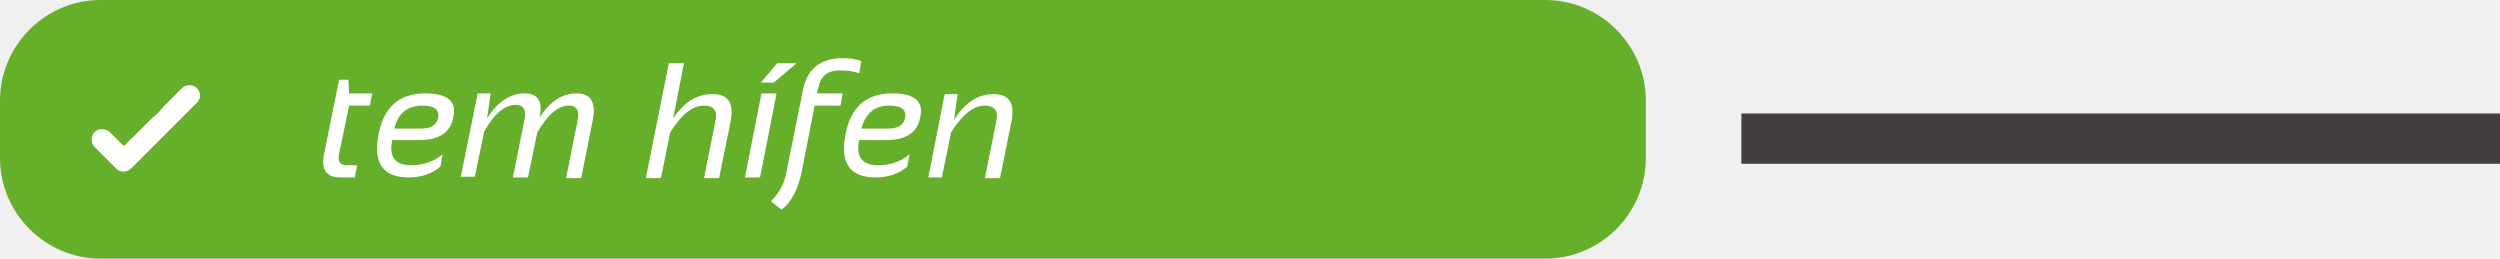
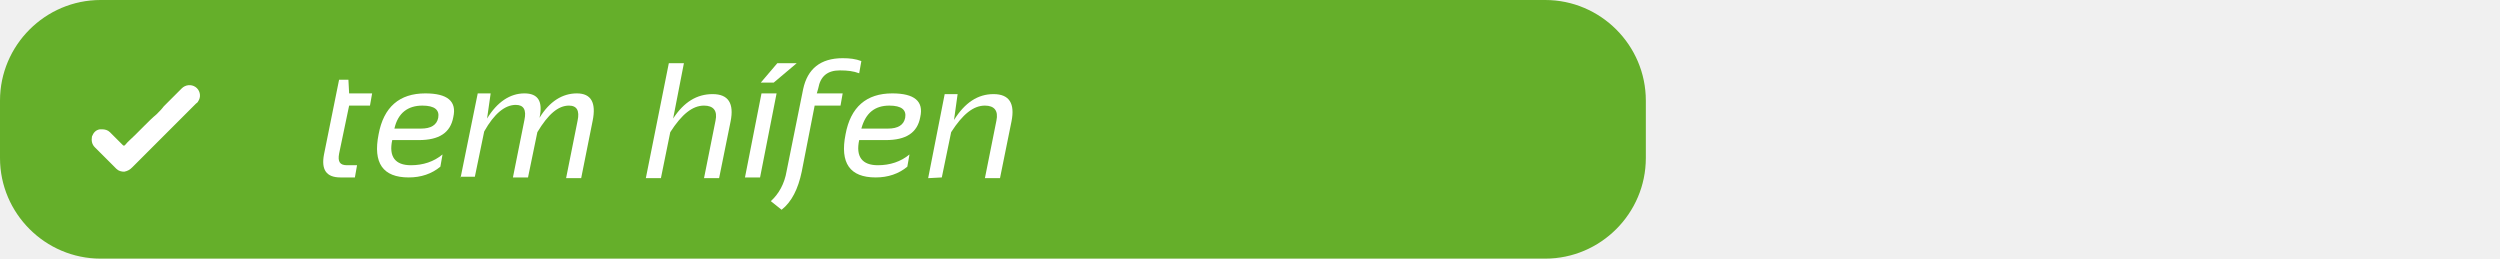
- <svg xmlns="http://www.w3.org/2000/svg" width="348" height="36" viewBox="0 0 348 36" fill="none">
-   <g clip-path="url(#clip0_133_29)">
-     <path d="M242.4 19.3H348" stroke="#433F3F" stroke-width="7" />
-     <path d="M0 14C0 6.3 6.3 0 14 0H215.1C222.8 0 229.1 6.3 229.1 14V22C229.1 29.7 222.8 36 215.1 36H14C6.3 36 0 29.7 0 22V14Z" fill="#65AF2A" />
-     <path d="M47.2 11.1H48.5L48.6 13H51.8L51.5 14.7H48.6L47.2 21.4C47 22.5 47.3 23 48.3 23H49.7L49.4 24.7H47.4C45.4 24.7 44.7 23.6 45.1 21.5L47.2 11.1Z" fill="white" />
-     <path d="M59.2 13C62.3 13 63.6 14.1 63.1 16.3C62.7 18.5 61.1 19.5 58.3 19.5H54.6C54.1 21.8 55 23 57.2 23C58.9 23 60.4 22.5 61.6 21.5L61.3 23.2C60.1 24.2 58.6 24.7 56.9 24.7C53.3 24.7 51.9 22.7 52.7 18.7C53.4 14.9 55.6 13 59.2 13ZM54.9 17.9H58.6C60 17.9 60.8 17.4 61 16.4C61.2 15.3 60.5 14.7 58.8 14.7C56.8 14.7 55.4 15.7 54.9 17.9Z" fill="white" />
-     <path d="M64.1 24.8L66.5 13H68.3L67.8 16.5C69.2 14.2 71 13 73 13C74.9 13 75.6 14.1 75.1 16.4C76.5 14.1 78.3 13 80.3 13C82.3 13 83 14.3 82.5 16.8L80.9 24.8H78.8L80.4 16.8C80.7 15.4 80.3 14.7 79.2 14.7C77.7 14.7 76.3 15.9 74.8 18.4L73.5 24.7H71.4L73 16.7C73.3 15.3 72.9 14.6 71.8 14.6C70.3 14.6 68.8 15.8 67.4 18.3L66.1 24.6H64.1V24.8Z" fill="white" />
-     <path d="M89.9 24.8L93.1 8.8H95.2L93.7 16.5C95.2 14.2 97 13.1 99.2 13.1C101.4 13.1 102.2 14.4 101.7 16.9L100.1 24.8H98L99.6 16.8C99.9 15.4 99.3 14.7 98 14.7C96.4 14.7 94.9 15.9 93.3 18.4L92 24.8H89.9Z" fill="white" />
-     <path d="M108.1 13L105.8 24.7H103.7L106 13H108.1ZM108.2 8.8H110.9L107.7 11.5H105.9L108.2 8.8Z" fill="white" />
-     <path d="M113.7 13H117.3L117 14.7H113.4L111.6 23.9C111.1 26.3 110.2 28.1 108.8 29.2L107.3 28C108.4 27 109.2 25.6 109.5 23.8L111.8 12.4C112.4 9.6 114.2 8.1 117.3 8.1C118.3 8.1 119.1 8.2 119.9 8.5L119.6 10.2C118.8 9.9 118 9.8 116.9 9.8C115.2 9.8 114.2 10.6 113.9 12.3L113.7 13Z" fill="white" />
-     <path d="M124.2 13C127.3 13 128.6 14.1 128.1 16.3C127.7 18.5 126.1 19.5 123.3 19.5H119.6C119.1 21.8 120 23 122.2 23C123.9 23 125.4 22.5 126.6 21.5L126.3 23.2C125.1 24.2 123.6 24.7 121.9 24.7C118.3 24.7 116.9 22.7 117.7 18.7C118.4 14.9 120.6 13 124.2 13ZM119.9 17.9H123.6C125 17.9 125.8 17.4 126 16.4C126.2 15.3 125.5 14.7 123.8 14.7C121.8 14.7 120.5 15.7 119.9 17.9Z" fill="white" />
-     <path d="M129.2 24.8L131.5 13.1H133.3L132.8 16.7C134.3 14.3 136.1 13.1 138.3 13.1C140.5 13.1 141.3 14.4 140.8 16.9L139.2 24.8H137.1L138.7 16.8C139 15.4 138.4 14.7 137.1 14.7C135.5 14.7 134 15.9 132.4 18.4L131.1 24.7H129.2V24.8Z" fill="white" />
-     <path d="M14.2 18C14.6 18 15 18.1 15.3 18.4C15.9 19 16.5 19.6 17.1 20.2C17.2 20.3 17.3 20.3 17.4 20.2C17.8 19.7 18.3 19.3 18.8 18.8C19.2 18.4 19.7 17.9 20.1 17.5C20.7 16.9 21.2 16.4 21.8 15.9C22.2 15.5 22.5 15.2 22.8 14.8C23.2 14.4 23.6 14 24 13.6C24.4 13.2 24.9 12.7 25.3 12.3C25.8 11.8 26.6 11.7 27.2 12.1C27.8 12.5 28 13.3 27.7 13.9C27.6 14.1 27.5 14.3 27.3 14.4C24.3 17.4 21.4 20.3 18.4 23.3C18.1 23.6 17.8 23.8 17.3 23.9C16.9 23.9 16.5 23.8 16.2 23.5C15.4 22.7 14.6 21.9 13.9 21.2C13.7 21 13.4 20.7 13.2 20.5C12.8 20.1 12.7 19.6 12.8 19C13 18.5 13.3 18.1 13.9 18C14 18 14.1 18 14.2 18Z" fill="white" />
+ <svg xmlns="http://www.w3.org/2000/svg" xmlns:xlink="http://www.w3.org/1999/xlink" version="1.1" id="Camada_1" x="0px" y="0px" viewBox="0 0 348 36" style="enable-background:new 0 0 348 36;" xml:space="preserve">
+   <style type="text/css">
+ 	.st0{clip-path:url(#SVGID_00000074406646245829553400000006960216472256243884_);}
+ 	.st1{fill:#65AF2A;}
+ 	.st2{fill:#FFFFFF;}
+ </style>
+   <g>
+     <defs>
+       <rect id="SVGID_1_" y="0" width="348" height="36" />
+     </defs>
+     <clipPath id="SVGID_00000088099744079315597510000015428565559026443422_">
+       <use xlink:href="#SVGID_1_" style="overflow:visible;" />
+     </clipPath>
+     <g style="clip-path:url(#SVGID_00000088099744079315597510000015428565559026443422_);">
+       <path class="st1" d="M0,14C0,6.3,6.3,0,14,0h201.1c7.7,0,14,6.3,14,14v8c0,7.7-6.3,14-14,14H14C6.3,36,0,29.7,0,22V14z" />
+       <path class="st2" d="M47.2,11.1h1.3l0.1,1.9h3.2l-0.3,1.7h-2.9l-1.4,6.7C47,22.5,47.3,23,48.3,23h1.4l-0.3,1.7h-2    c-2,0-2.7-1.1-2.3-3.2L47.2,11.1z" />
+       <path class="st2" d="M59.2,13c3.1,0,4.4,1.1,3.9,3.3c-0.4,2.2-2,3.2-4.8,3.2h-3.7C54.1,21.8,55,23,57.2,23c1.7,0,3.2-0.5,4.4-1.5    l-0.3,1.7c-1.2,1-2.7,1.5-4.4,1.5c-3.6,0-5-2-4.2-6C53.4,14.9,55.6,13,59.2,13z M54.9,17.9h3.7c1.4,0,2.2-0.5,2.4-1.5    c0.2-1.1-0.5-1.7-2.2-1.7C56.8,14.7,55.4,15.7,54.9,17.9z" />
+       <path class="st2" d="M64.1,24.8L66.5,13h1.8l-0.5,3.5C69.2,14.2,71,13,73,13c1.9,0,2.6,1.1,2.1,3.4c1.4-2.3,3.2-3.4,5.2-3.4    s2.7,1.3,2.2,3.8l-1.6,8h-2.1l1.6-8c0.3-1.4-0.1-2.1-1.2-2.1c-1.5,0-2.9,1.2-4.4,3.7l-1.3,6.3h-2.1l1.6-8c0.3-1.4-0.1-2.1-1.2-2.1    c-1.5,0-3,1.2-4.4,3.7l-1.3,6.3h-2V24.8z" />
+       <path class="st2" d="M89.9,24.8l3.2-16h2.1l-1.5,7.7c1.5-2.3,3.3-3.4,5.5-3.4c2.2,0,3,1.3,2.5,3.8l-1.6,7.9H98l1.6-8    c0.3-1.4-0.3-2.1-1.6-2.1c-1.6,0-3.1,1.2-4.7,3.7L92,24.8H89.9z" />
+       <path class="st2" d="M108.1,13l-2.3,11.7h-2.1L106,13H108.1z M108.2,8.8h2.7l-3.2,2.7h-1.8L108.2,8.8z" />
+       <path class="st2" d="M113.7,13h3.6l-0.3,1.7h-3.6l-1.8,9.2c-0.5,2.4-1.4,4.2-2.8,5.3l-1.5-1.2c1.1-1,1.9-2.4,2.2-4.2l2.3-11.4    c0.6-2.8,2.4-4.3,5.5-4.3c1,0,1.8,0.1,2.6,0.4l-0.3,1.7c-0.8-0.3-1.6-0.4-2.7-0.4c-1.7,0-2.7,0.8-3,2.5L113.7,13z" />
+       <path class="st2" d="M124.2,13c3.1,0,4.4,1.1,3.9,3.3c-0.4,2.2-2,3.2-4.8,3.2h-3.7c-0.5,2.3,0.4,3.5,2.6,3.5    c1.7,0,3.2-0.5,4.4-1.5l-0.3,1.7c-1.2,1-2.7,1.5-4.4,1.5c-3.6,0-5-2-4.2-6C118.4,14.9,120.6,13,124.2,13z M119.9,17.9h3.7    c1.4,0,2.2-0.5,2.4-1.5c0.2-1.1-0.5-1.7-2.2-1.7C121.8,14.7,120.5,15.7,119.9,17.9z" />
+       <path class="st2" d="M129.2,24.8l2.3-11.7h1.8l-0.5,3.6c1.5-2.4,3.3-3.6,5.5-3.6s3,1.3,2.5,3.8l-1.6,7.9h-2.1l1.6-8    c0.3-1.4-0.3-2.1-1.6-2.1c-1.6,0-3.1,1.2-4.7,3.7l-1.3,6.3L129.2,24.8L129.2,24.8z" />
+       <path class="st2" d="M14.2,18c0.4,0,0.8,0.1,1.1,0.4c0.6,0.6,1.2,1.2,1.8,1.8c0.1,0.1,0.2,0.1,0.3,0c0.4-0.5,0.9-0.9,1.4-1.4    c0.4-0.4,0.9-0.9,1.3-1.3c0.6-0.6,1.1-1.1,1.7-1.6c0.4-0.4,0.7-0.7,1-1.1c0.4-0.4,0.8-0.8,1.2-1.2c0.4-0.4,0.9-0.9,1.3-1.3    c0.5-0.5,1.3-0.6,1.9-0.2c0.6,0.4,0.8,1.2,0.5,1.8c-0.1,0.2-0.2,0.4-0.4,0.5c-3,3-5.9,5.9-8.9,8.9c-0.3,0.3-0.6,0.5-1.1,0.6    c-0.4,0-0.8-0.1-1.1-0.4c-0.8-0.8-1.6-1.6-2.3-2.3c-0.2-0.2-0.5-0.5-0.7-0.7c-0.4-0.4-0.5-0.9-0.4-1.5c0.2-0.5,0.5-0.9,1.1-1    C14,18,14.1,18,14.2,18z" />
+     </g>
  </g>
-   <defs>
-     <clipPath id="clip0_133_29">
-       <rect width="348" height="36" fill="white" />
-     </clipPath>
-   </defs>
</svg>
